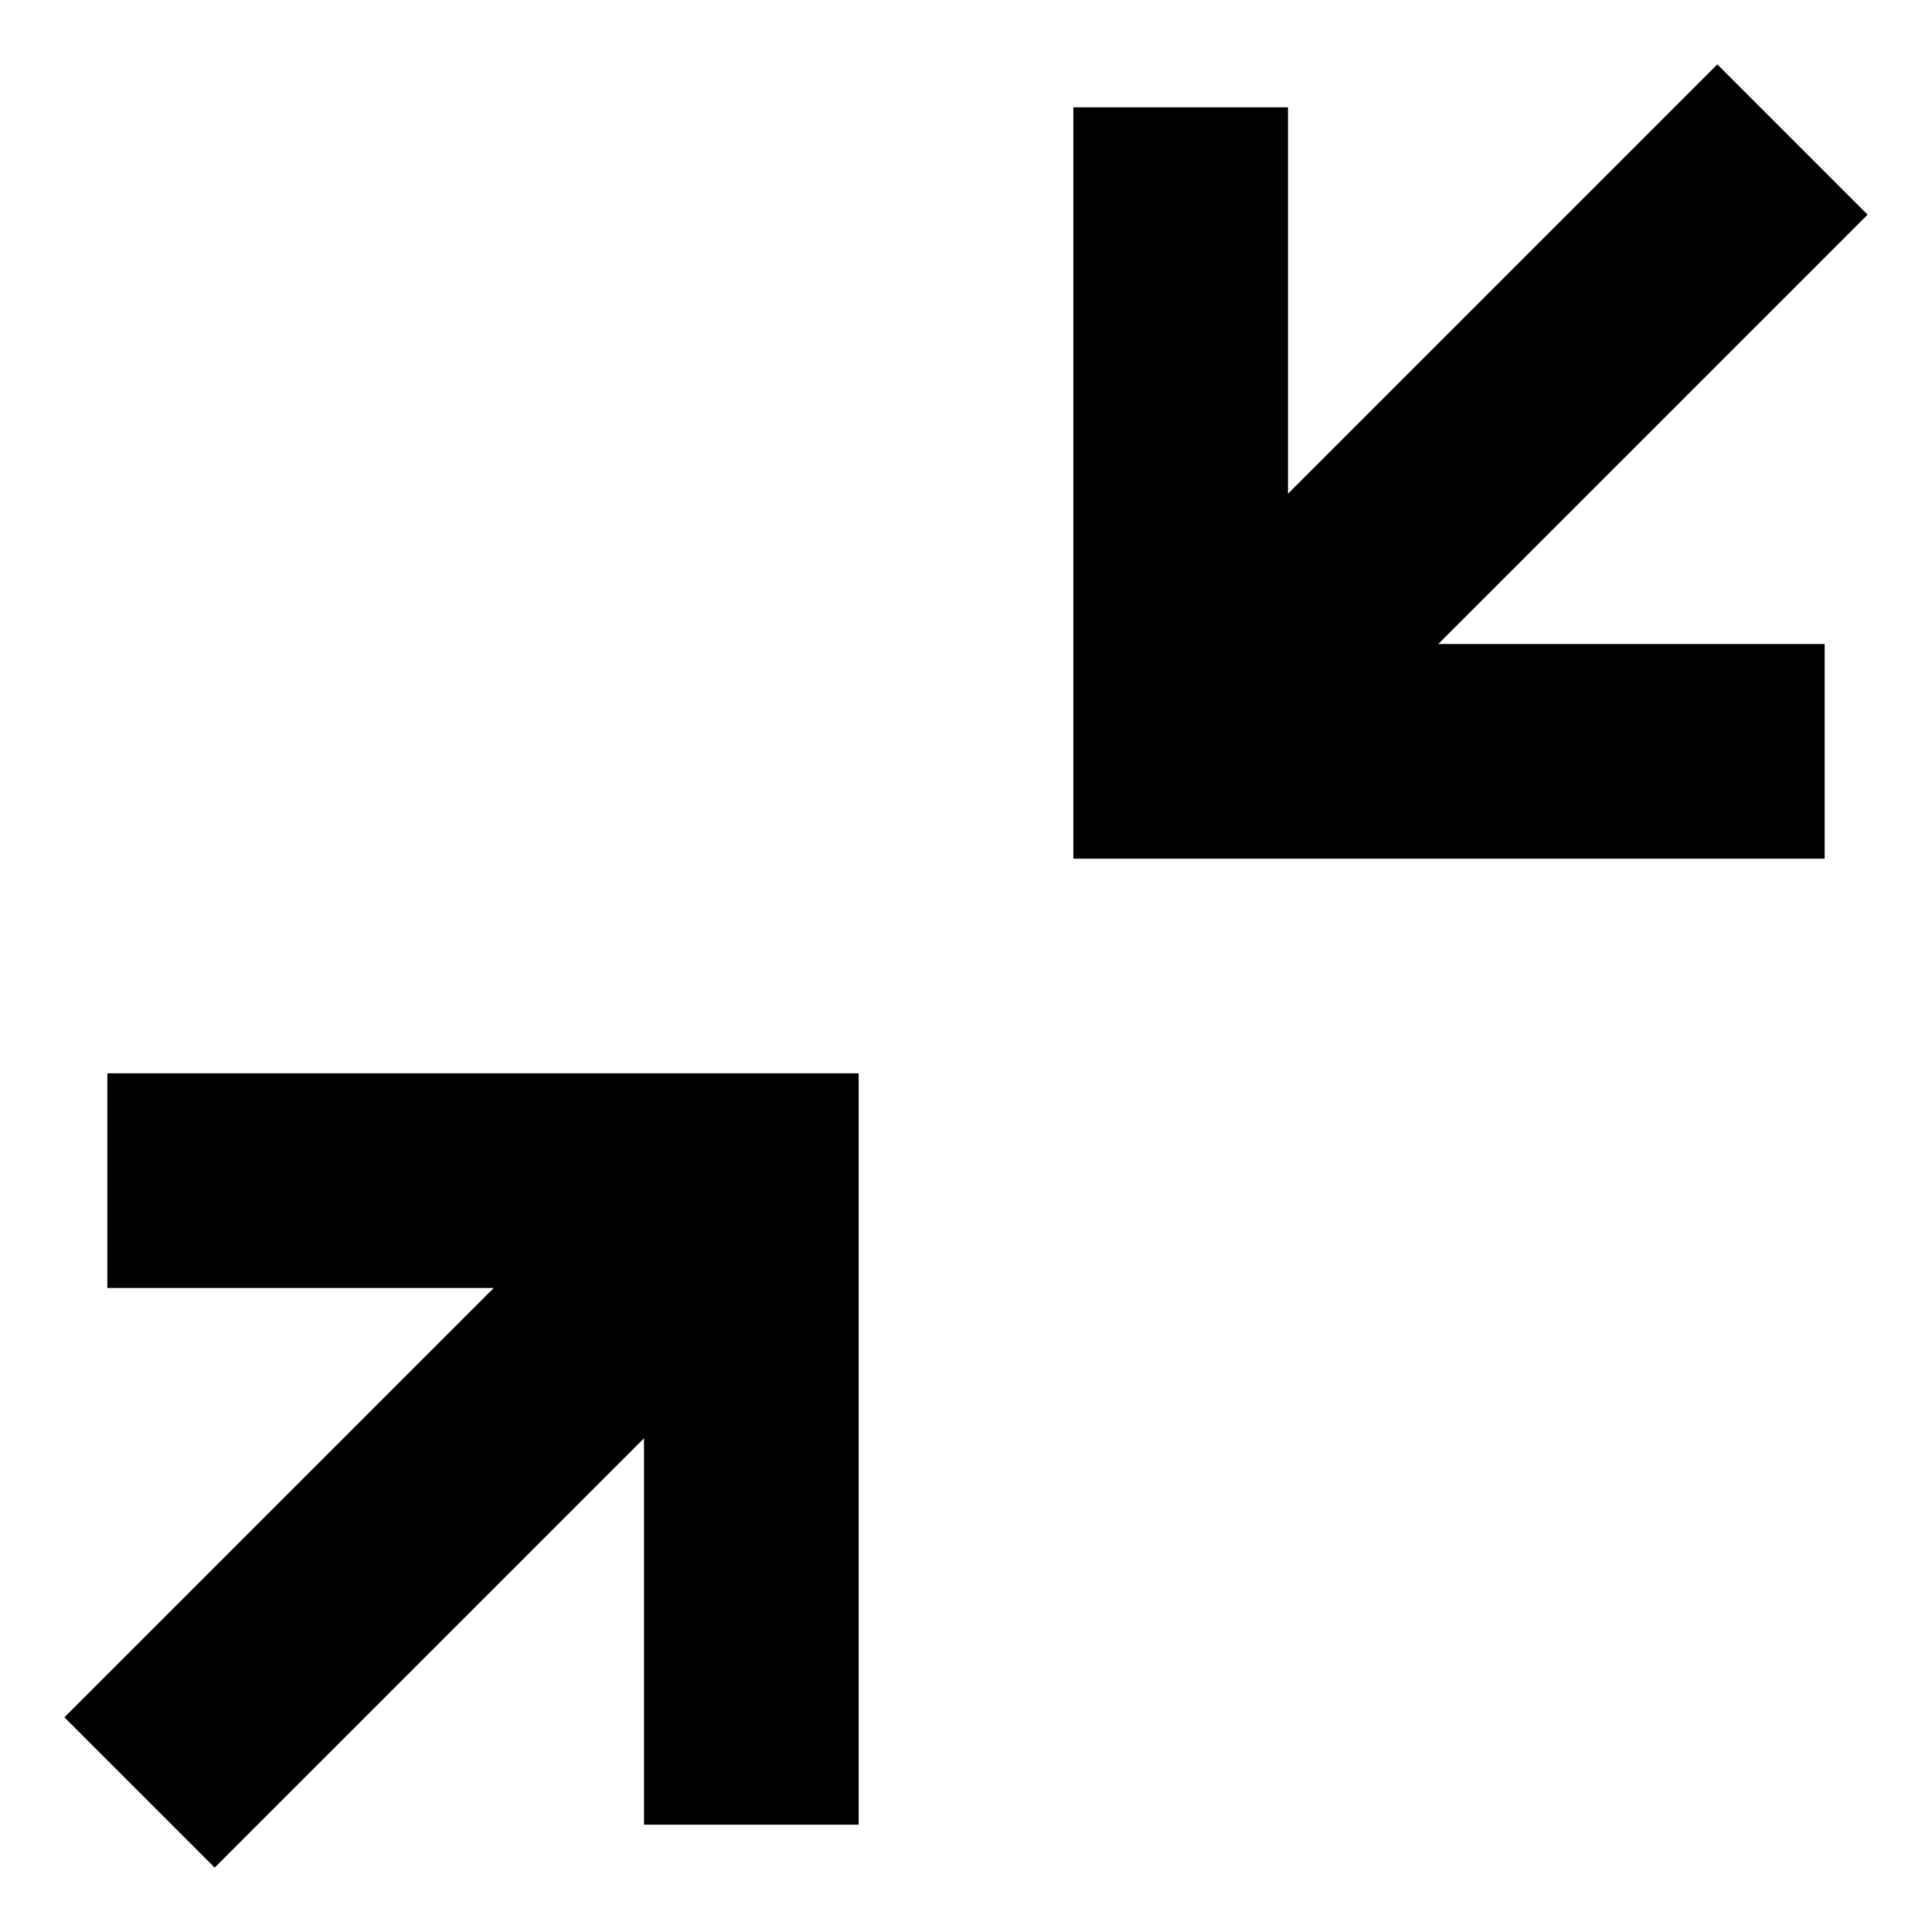
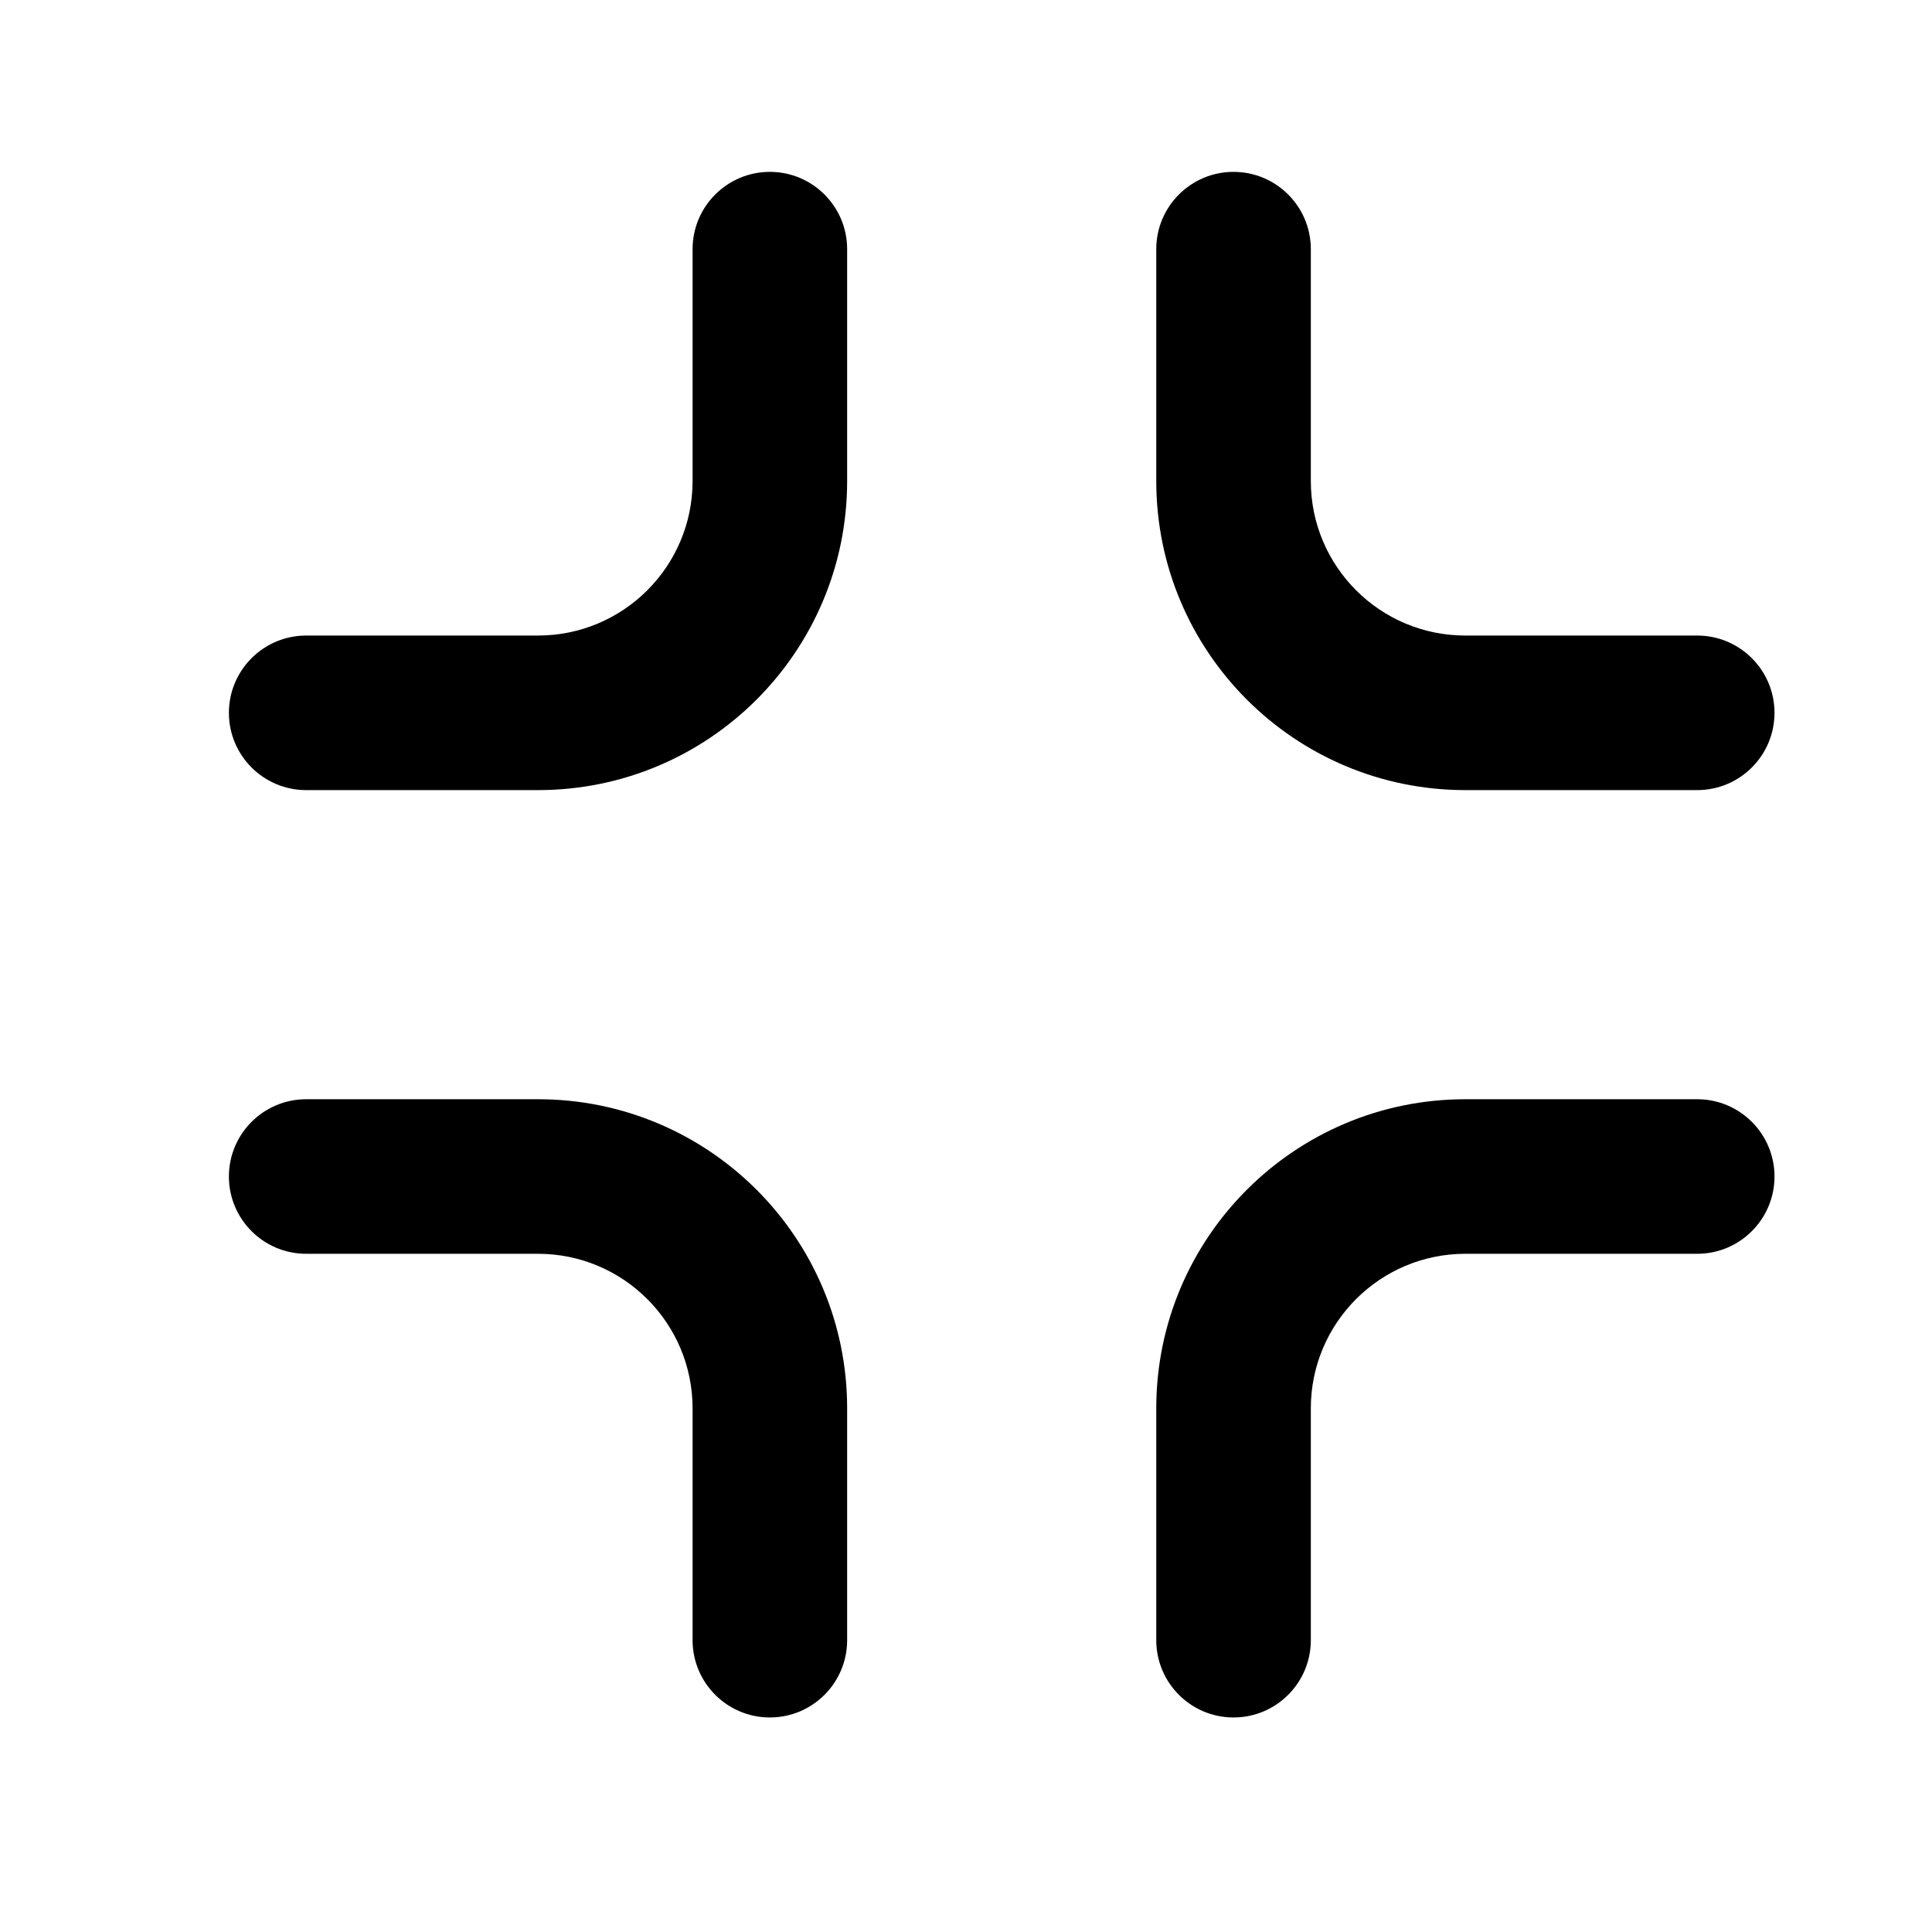
- <svg xmlns="http://www.w3.org/2000/svg" width="18px" height="18px" viewBox="0 0 18 18">
-   <polygon points="1 12 4.6 12 0.6 16 2 17.4 6 13.4 6 17 8 17 8 10 1 10" />
-   <polygon points="16 0.6 12 4.6 12 1 10 1 10 8 17 8 17 6 13.4 6 17.4 2" />
+ <svg xmlns="http://www.w3.org/2000/svg" width="25" height="25" viewBox="0 0 25 25" fill="none">
+   <path d="M6.962 10.224C9.171 10.224 10.962 8.433 10.962 6.224L10.962 3.224C10.962 2.672 10.514 2.224 9.962 2.224C9.41 2.224 8.962 2.672 8.962 3.224V6.224C8.962 7.329 8.066 8.224 6.962 8.224H3.962C3.41 8.224 2.962 8.672 2.962 9.224C2.962 9.776 3.41 10.224 3.962 10.224H6.962Z" fill="currentColor" />
+   <path d="M10.962 18.224C10.962 16.015 9.171 14.224 6.962 14.224H3.962C3.41 14.224 2.962 14.672 2.962 15.224C2.962 15.776 3.41 16.224 3.962 16.224H6.962C8.066 16.224 8.962 17.12 8.962 18.224L8.962 21.224C8.962 21.776 9.41 22.224 9.962 22.224C10.514 22.224 10.962 21.776 10.962 21.224L10.962 18.224Z" fill="currentColor" />
+   <path d="M14.962 18.224C14.962 16.015 16.753 14.224 18.962 14.224H21.962C22.514 14.224 22.962 14.672 22.962 15.224C22.962 15.776 22.514 16.224 21.962 16.224H18.962C17.857 16.224 16.962 17.12 16.962 18.224V21.224C16.962 21.776 16.514 22.224 15.962 22.224C15.41 22.224 14.962 21.776 14.962 21.224V18.224Z" fill="currentColor" />
+   <path d="M14.962 6.224C14.962 8.433 16.753 10.224 18.962 10.224H21.962C22.514 10.224 22.962 9.776 22.962 9.224C22.962 8.672 22.514 8.224 21.962 8.224H18.962C17.857 8.224 16.962 7.329 16.962 6.224V3.224C16.962 2.672 16.514 2.224 15.962 2.224C15.41 2.224 14.962 2.672 14.962 3.224V6.224Z" fill="currentColor" />
</svg>
